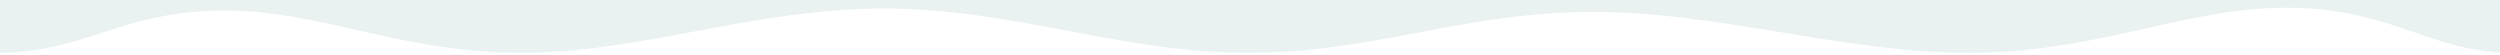
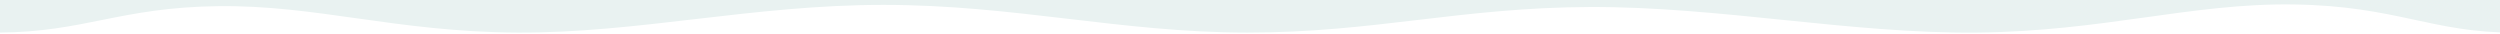
- <svg xmlns="http://www.w3.org/2000/svg" width="3700" height="81" version="1.1" viewBox="0 0 978.96 21.431">
-   <g transform="translate(0 -275.57)">
-     <path d="m-0.52 296.28c33.599-0.285 47.494-15.816 85.976-16.571 38.482-0.755 69.779 16.164 117.09 16.571s92.139-17.395 143.5-17.373c51.358 0.022 92.646 17.316 142.3 17.373 49.652 0.056 83.419-15.732 134.24-16.036 50.824-0.304 101.98 16.807 151.55 16.036 49.569-0.77 83.998-18.584 124.1-17.64 40.105 0.944 54.252 17.817 86.187 17.64v-21.167h-984.94z" fill="#e9f2f1" />
+ <svg xmlns="http://www.w3.org/2000/svg" width="3700" height="50" version="1.1" viewBox="0 0 978.96 13.229" id="svg1">
+   <defs id="defs1" />
+   <g transform="matrix(1,0,0,0.6242452,0,-172.195)" id="g1" style="stroke-width:1.266">
+     <path d="m -0.52,296.28 c 33.599,-0.285 47.494,-15.816 85.976,-16.571 38.482,-0.755 69.779,16.164 117.09,16.571 47.311,0.407 92.139,-17.395 143.5,-17.373 51.358,0.022 92.646,17.316 142.3,17.373 49.652,0.056 83.419,-15.732 134.24,-16.036 50.824,-0.304 101.98,16.807 151.55,16.036 49.569,-0.77 83.998,-18.584 124.1,-17.64 40.105,0.944 54.252,17.817 86.187,17.64 v -21.167 h -984.94 z" fill="#e9f2f1" id="path1" style="stroke-width:1.266" />
  </g>
</svg>
